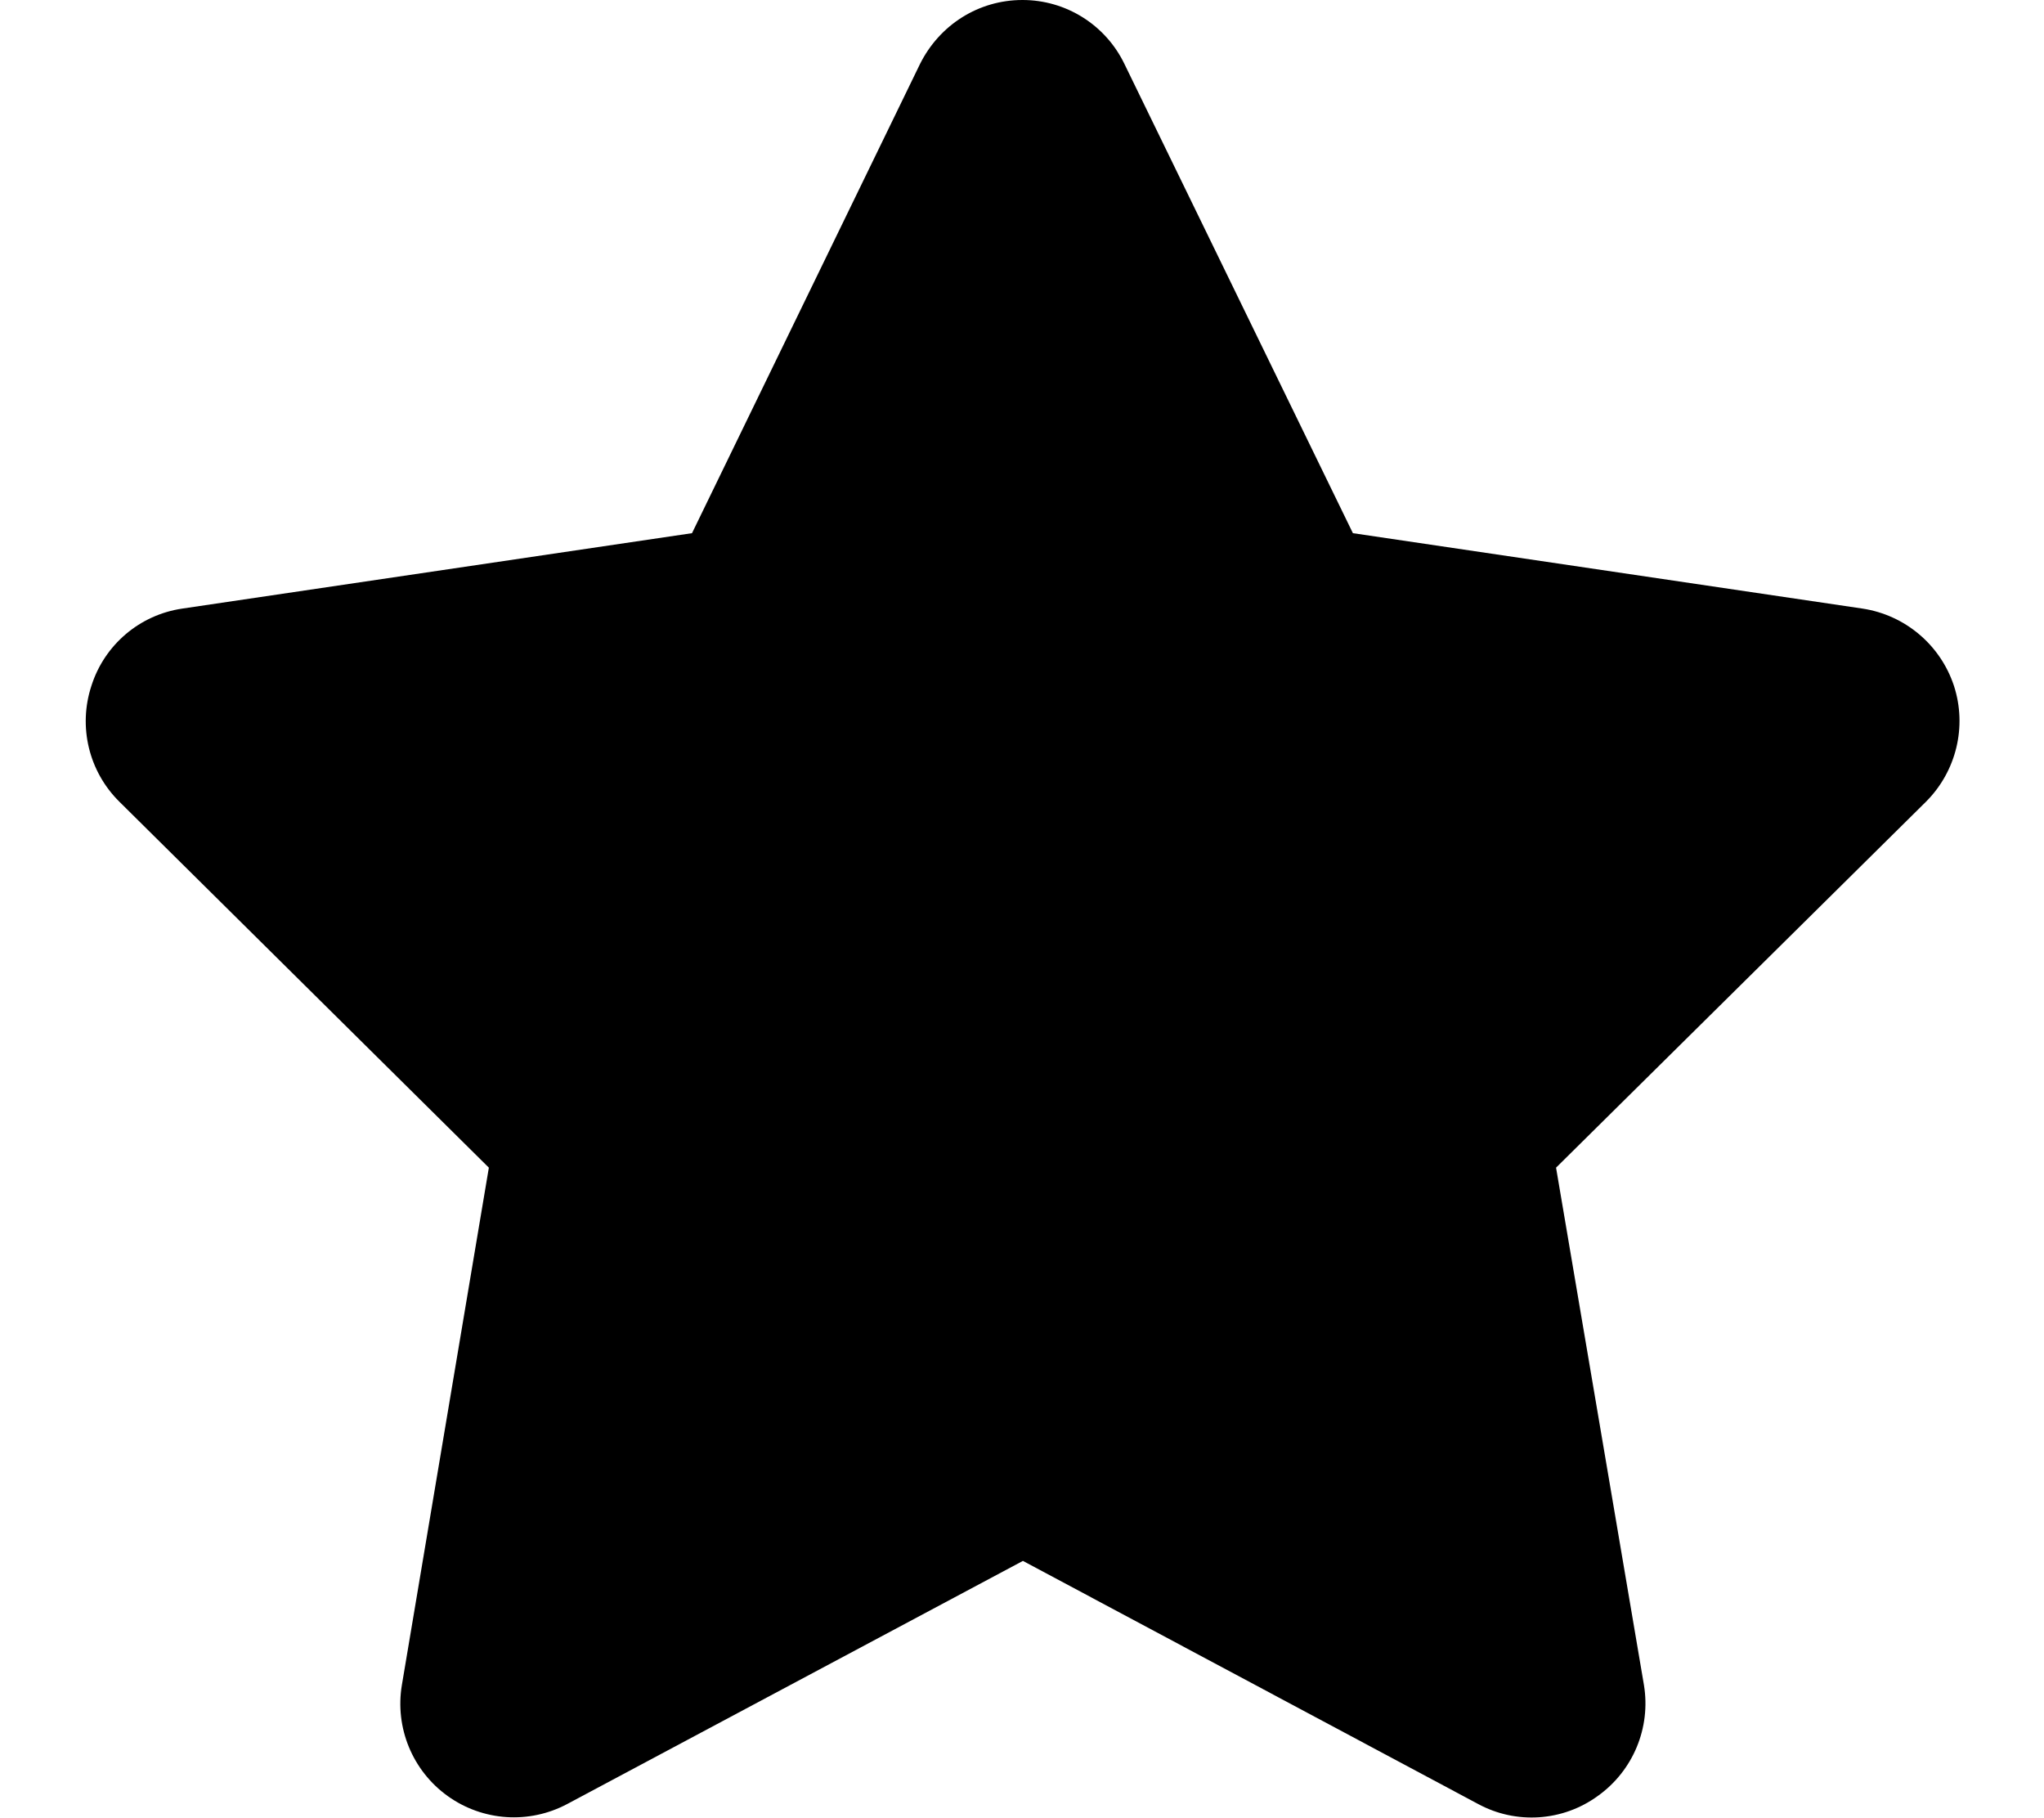
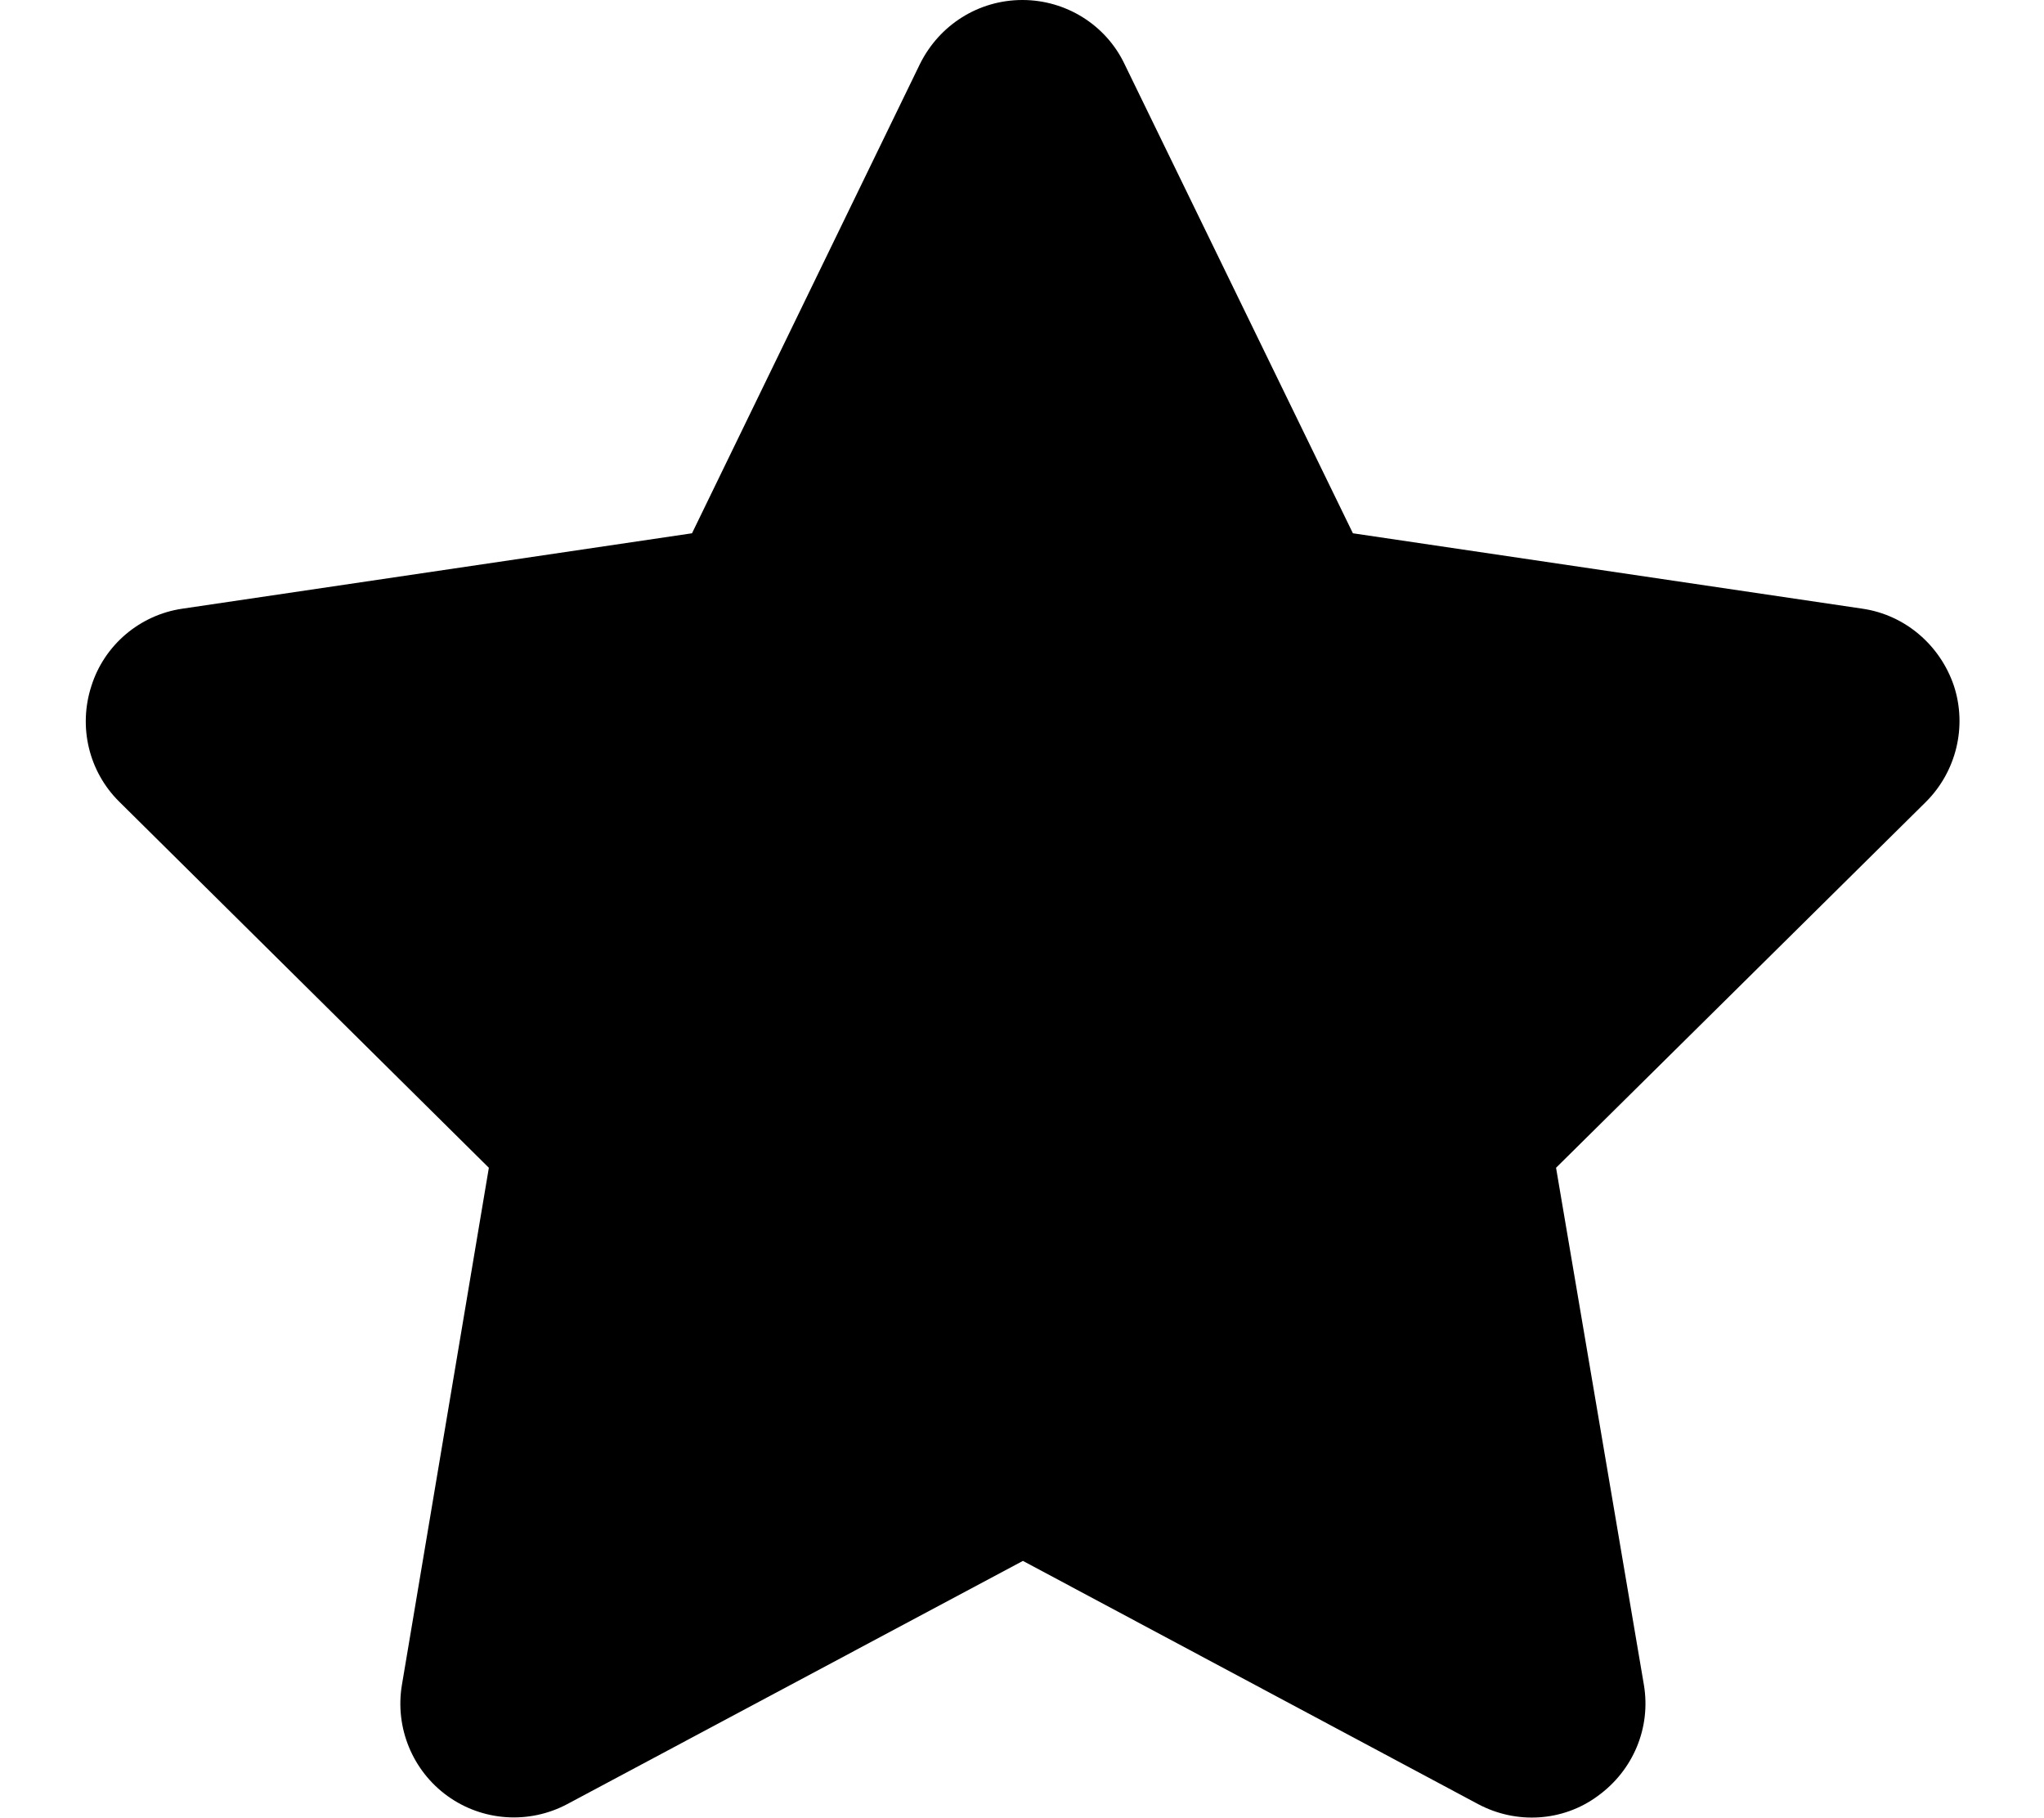
- <svg xmlns="http://www.w3.org/2000/svg" width="18" height="16">
-   <path d="M9.902.563A.996.996 0 009.004 0c-.387 0-.73.219-.902.563L6.094 4.694l-4.489.664a.99.99 0 00-.8.68.996.996 0 00.246 1.02l3.254 3.222-.766 4.555a1 1 0 001.457 1.047l4.012-2.14 4.008 2.14a.991.991 0 001.054-.07 1 1 0 00.407-.977l-.774-4.555 3.258-3.222c.266-.266.363-.66.246-1.02a1.007 1.007 0 00-.805-.68l-4.488-.664zm0 0" id="surface1" />
+ <svg xmlns="http://www.w3.org/2000/svg" width="18px" height="16px" viewBox="0 0 18 16" version="1.1">
+   <g id="surface1">
+     <path style=" stroke:none;fill-rule:nonzero;fill:rgb(0%,0%,0%);fill-opacity:1;" d="M 9.902 0.562 C 9.738 0.219 9.387 0 9.004 0 C 8.617 0 8.273 0.219 8.102 0.562 L 6.094 4.695 L 1.605 5.359 C 1.23 5.414 0.918 5.68 0.805 6.039 C 0.688 6.398 0.781 6.793 1.051 7.059 L 4.305 10.281 L 3.539 14.836 C 3.477 15.211 3.633 15.59 3.941 15.812 C 4.25 16.035 4.66 16.062 4.996 15.883 L 9.008 13.742 L 13.016 15.883 C 13.352 16.062 13.762 16.039 14.07 15.812 C 14.383 15.586 14.539 15.211 14.477 14.836 L 13.703 10.281 L 16.961 7.059 C 17.227 6.793 17.324 6.398 17.207 6.039 C 17.086 5.68 16.777 5.414 16.402 5.359 L 11.914 4.695 Z M 9.902 0.562 " />
+   </g>
</svg>
